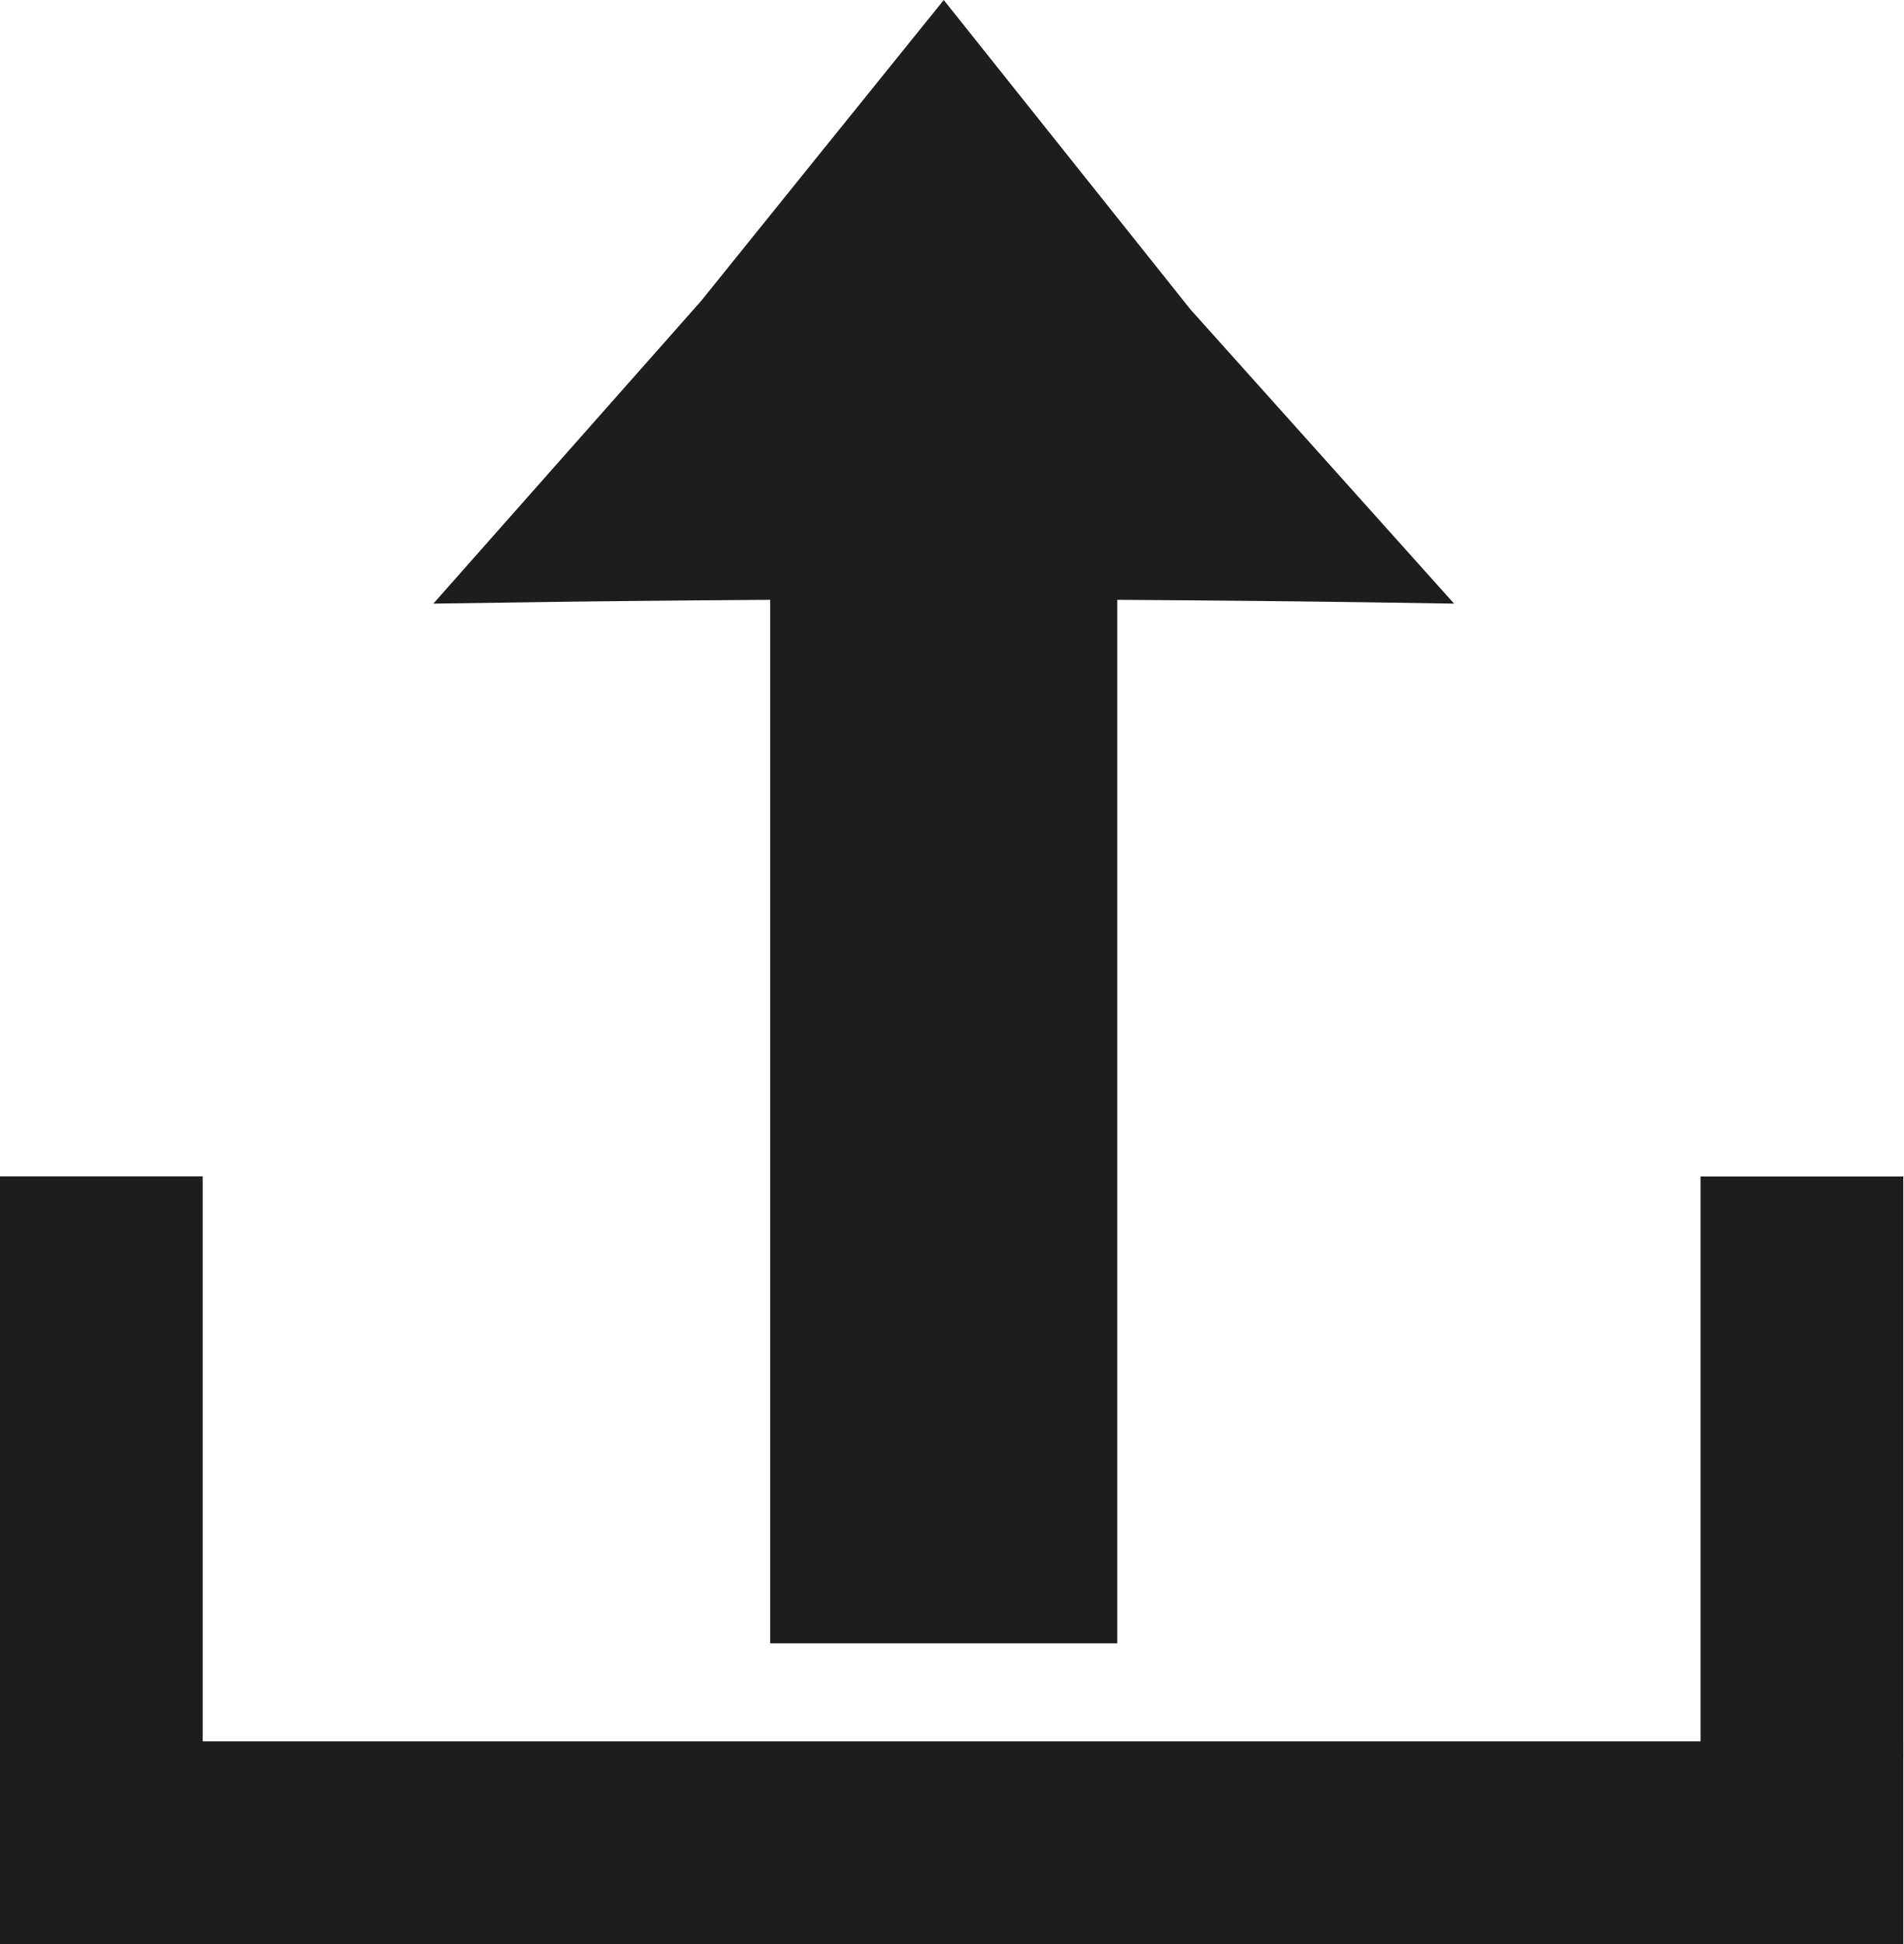
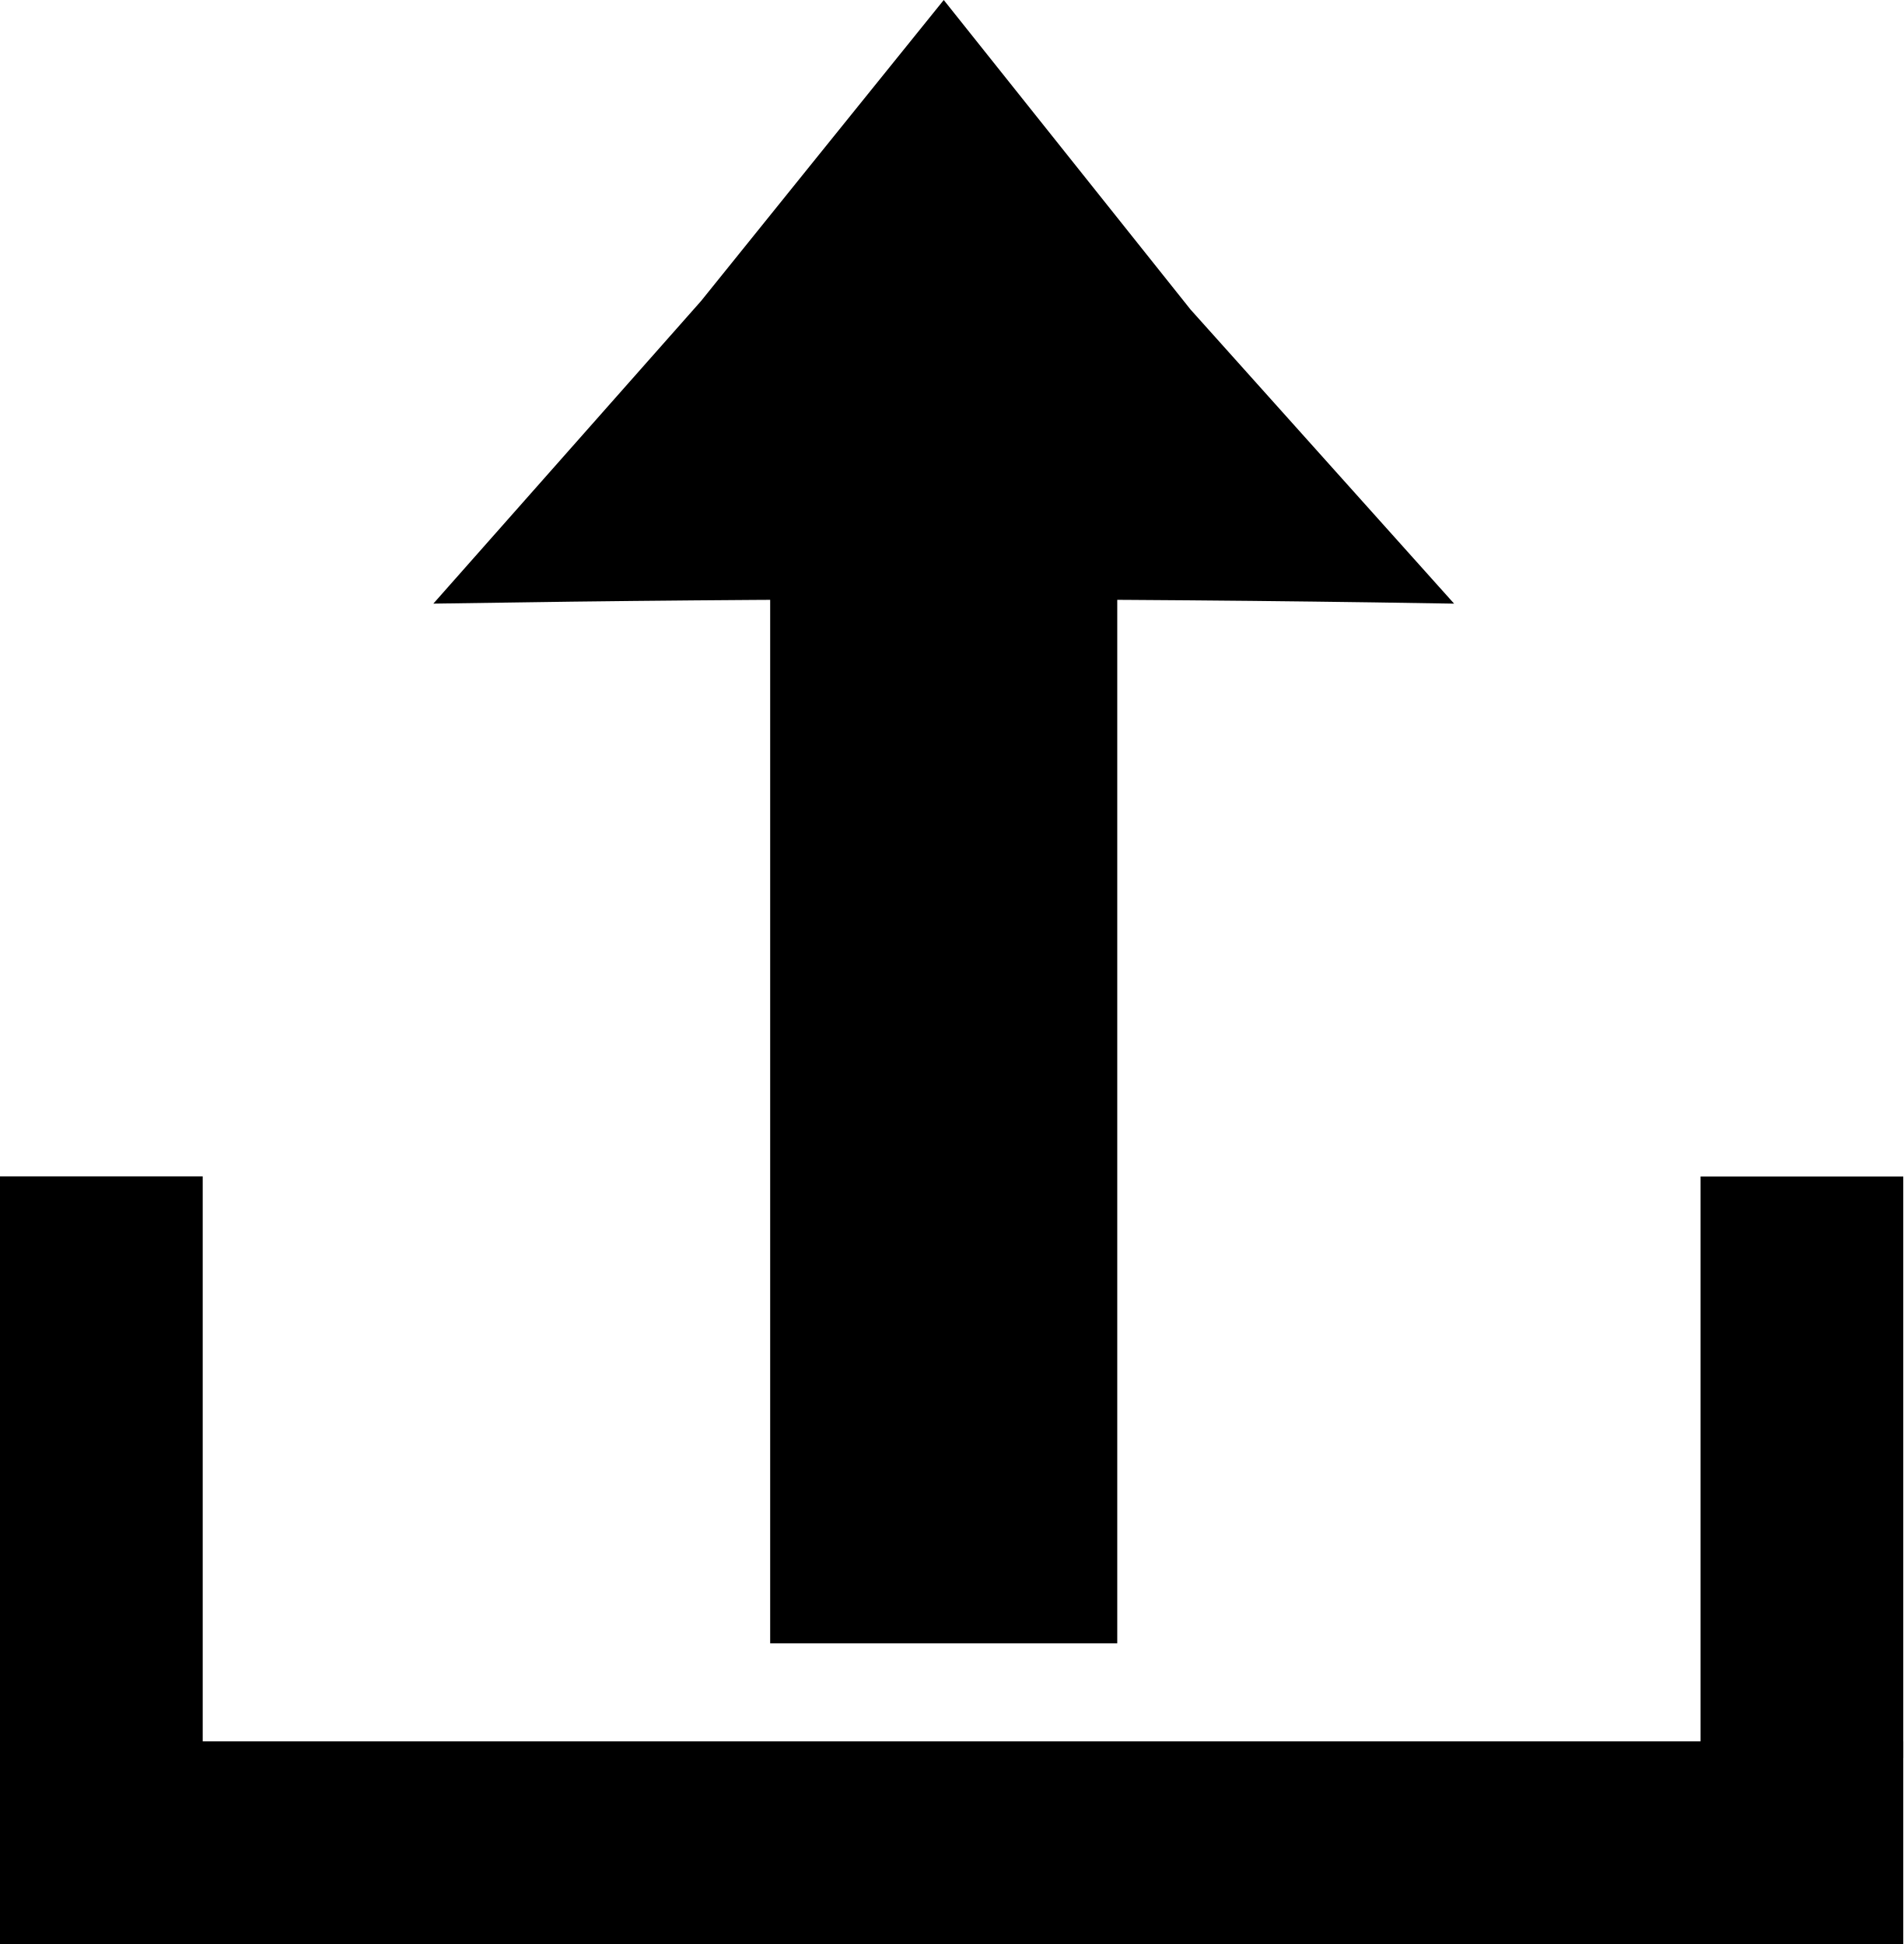
<svg xmlns="http://www.w3.org/2000/svg" id="Laag_1" data-name="Laag 1" viewBox="0 0 114.17 116.64">
  <defs>
    <style>
      .cls-1 {
-         fill: #1d1d1b;
-         stroke: #1d1d1b;
+         fill: #000000;
+         stroke: #000000;
        stroke-miterlimit: 10;
      }
    </style>
  </defs>
  <g>
    <rect class="cls-1" x="46.7" y="35.7" width="19.82" height="62.4" />
    <path class="cls-1" d="M56.29,35.46c10.14,0,20.08.08,29.8.24-5.02-5.6-10.04-11.21-15.06-16.81-4.81-6.03-9.61-12.06-14.42-18.09-4.73,5.86-9.45,11.72-14.18,17.59-5.1,5.77-10.21,11.54-15.31,17.31,9.52-.15,19.25-.24,29.17-.24Z" />
  </g>
  <g>
    <rect class="cls-1" x=".5" y="104.98" width="113.17" height="11.16" />
    <rect class="cls-1" x="-10.86" y="82.45" width="33.89" height="11.16" transform="translate(-81.95 94.11) rotate(-90)" />
    <rect class="cls-1" x="91.14" y="82.45" width="33.89" height="11.16" transform="translate(20.06 196.12) rotate(-90)" />
  </g>
</svg>
